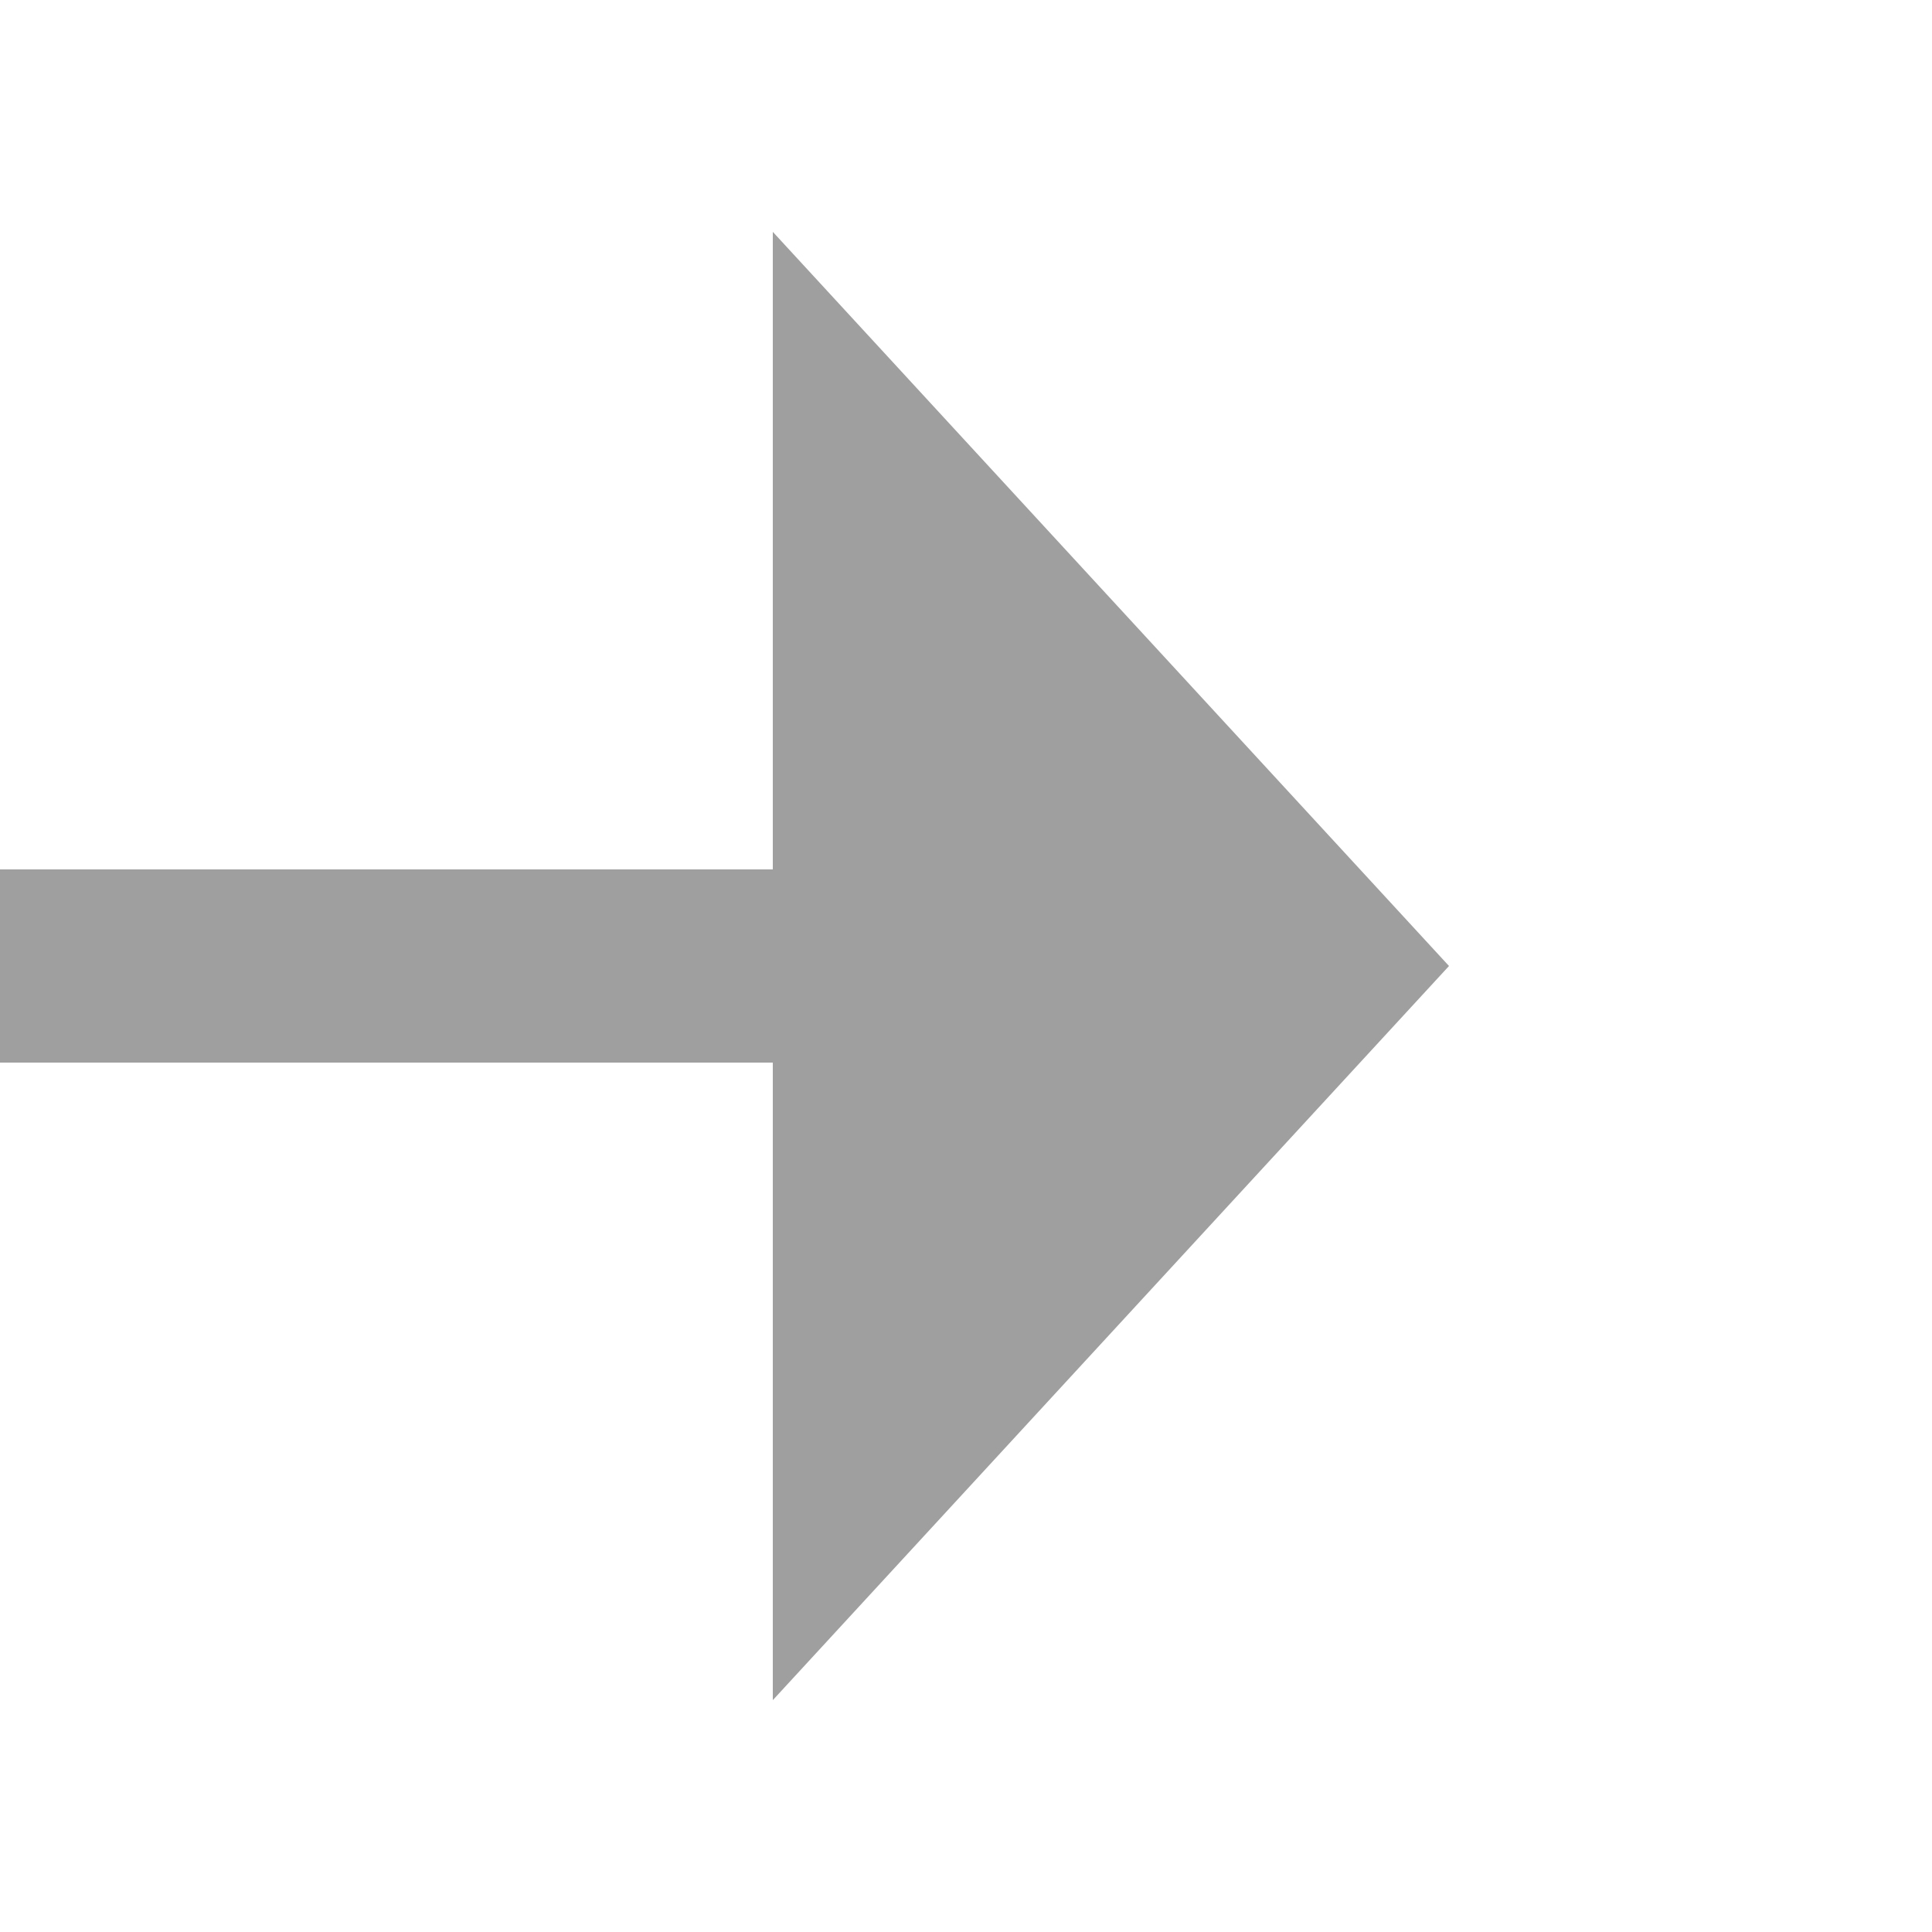
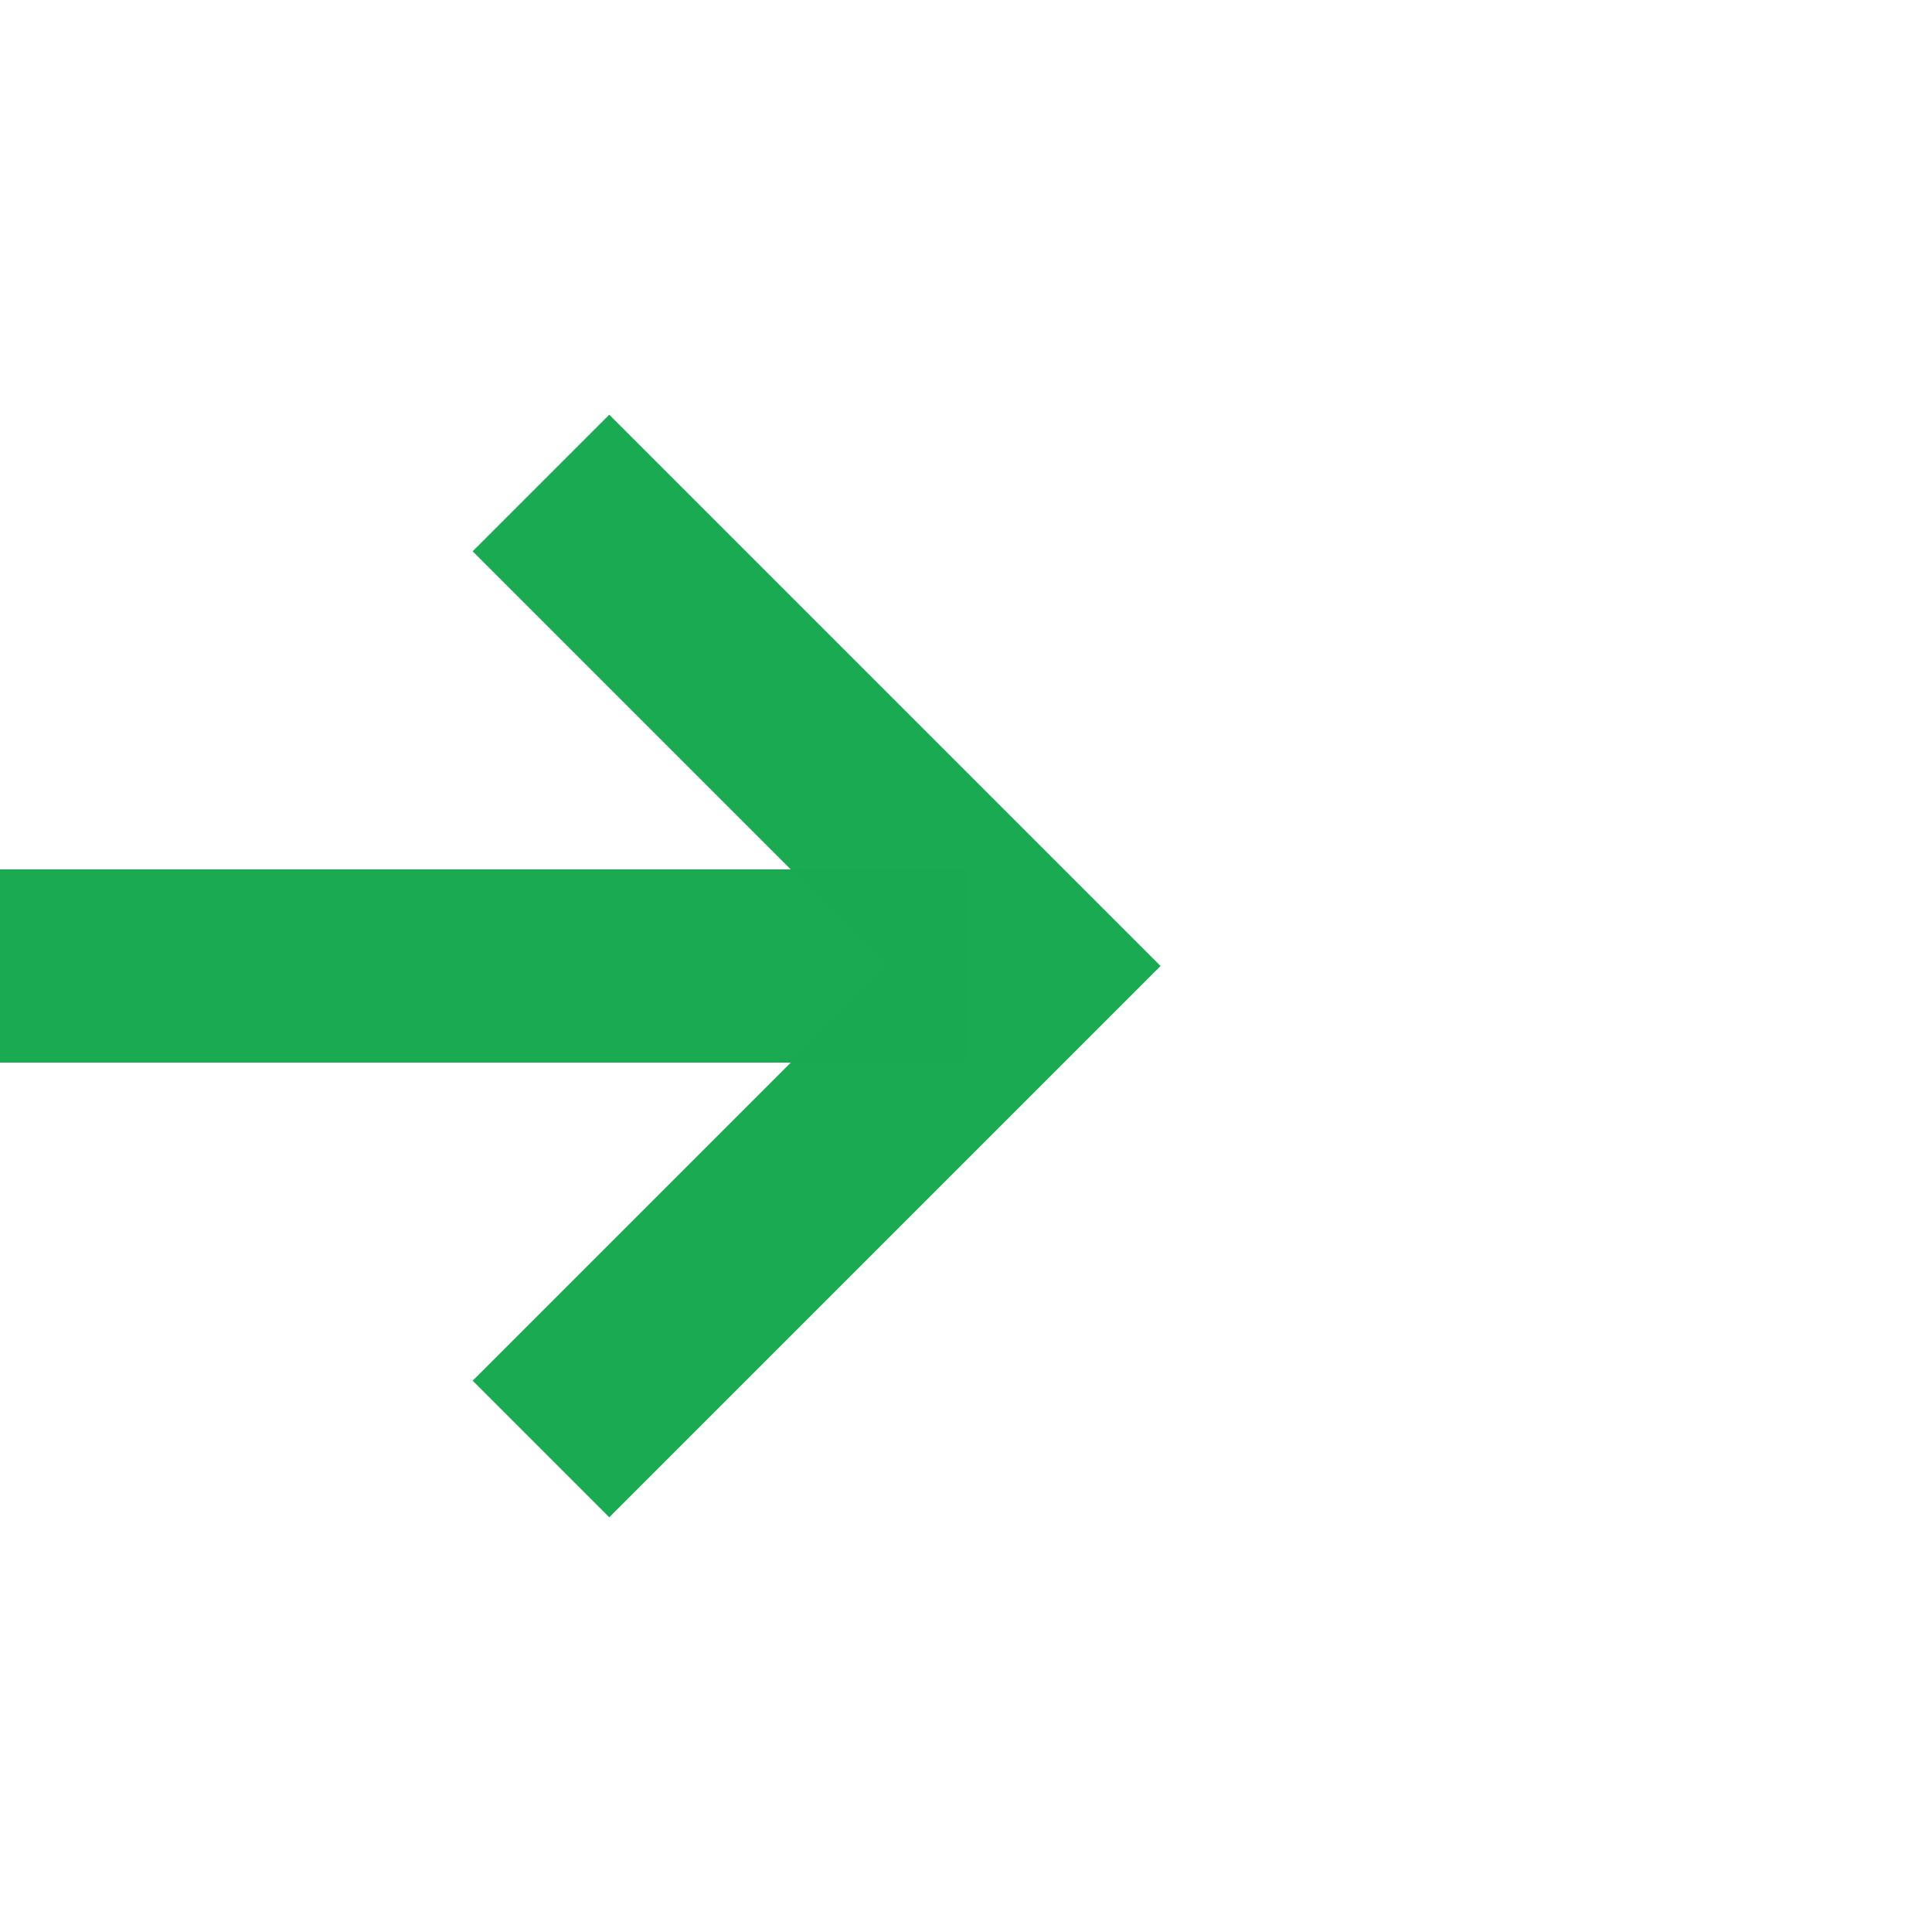
- <svg xmlns="http://www.w3.org/2000/svg" version="1.1" width="20px" height="20px" preserveAspectRatio="xMinYMid meet" viewBox="946 246  20 18">
-   <path d="M 896 508  L 915 508  A 5 5 0 0 0 920 503 L 920 260  A 5 5 0 0 1 925 255 L 955 255  " stroke-width="2" stroke="#9f9f9f" fill="none" />
-   <path d="M 954 262.6  L 961 255  L 954 247.4  L 954 262.6  Z " fill-rule="nonzero" fill="#9f9f9f" stroke="none" />
+ <svg xmlns="http://www.w3.org/2000/svg" version="1.1" width="20px" height="20px" preserveAspectRatio="xMinYMid meet" viewBox="317 771  20 18">
+   <path d="M 292 697  L 305 697  A 5 5 0 0 1 310 702 L 310 775  A 5 5 0 0 0 315 780 L 327 780  " stroke-width="2" stroke="#1aaa52" fill="none" stroke-opacity="0.996" />
+   <path d="M 321.893 775.707  L 326.186 780  L 321.893 784.293  L 323.307 785.707  L 328.307 780.707  L 329.014 780  L 328.307 779.293  L 323.307 774.293  L 321.893 775.707  Z " fill-rule="nonzero" fill="#1aaa52" stroke="none" fill-opacity="0.996" />
</svg>
